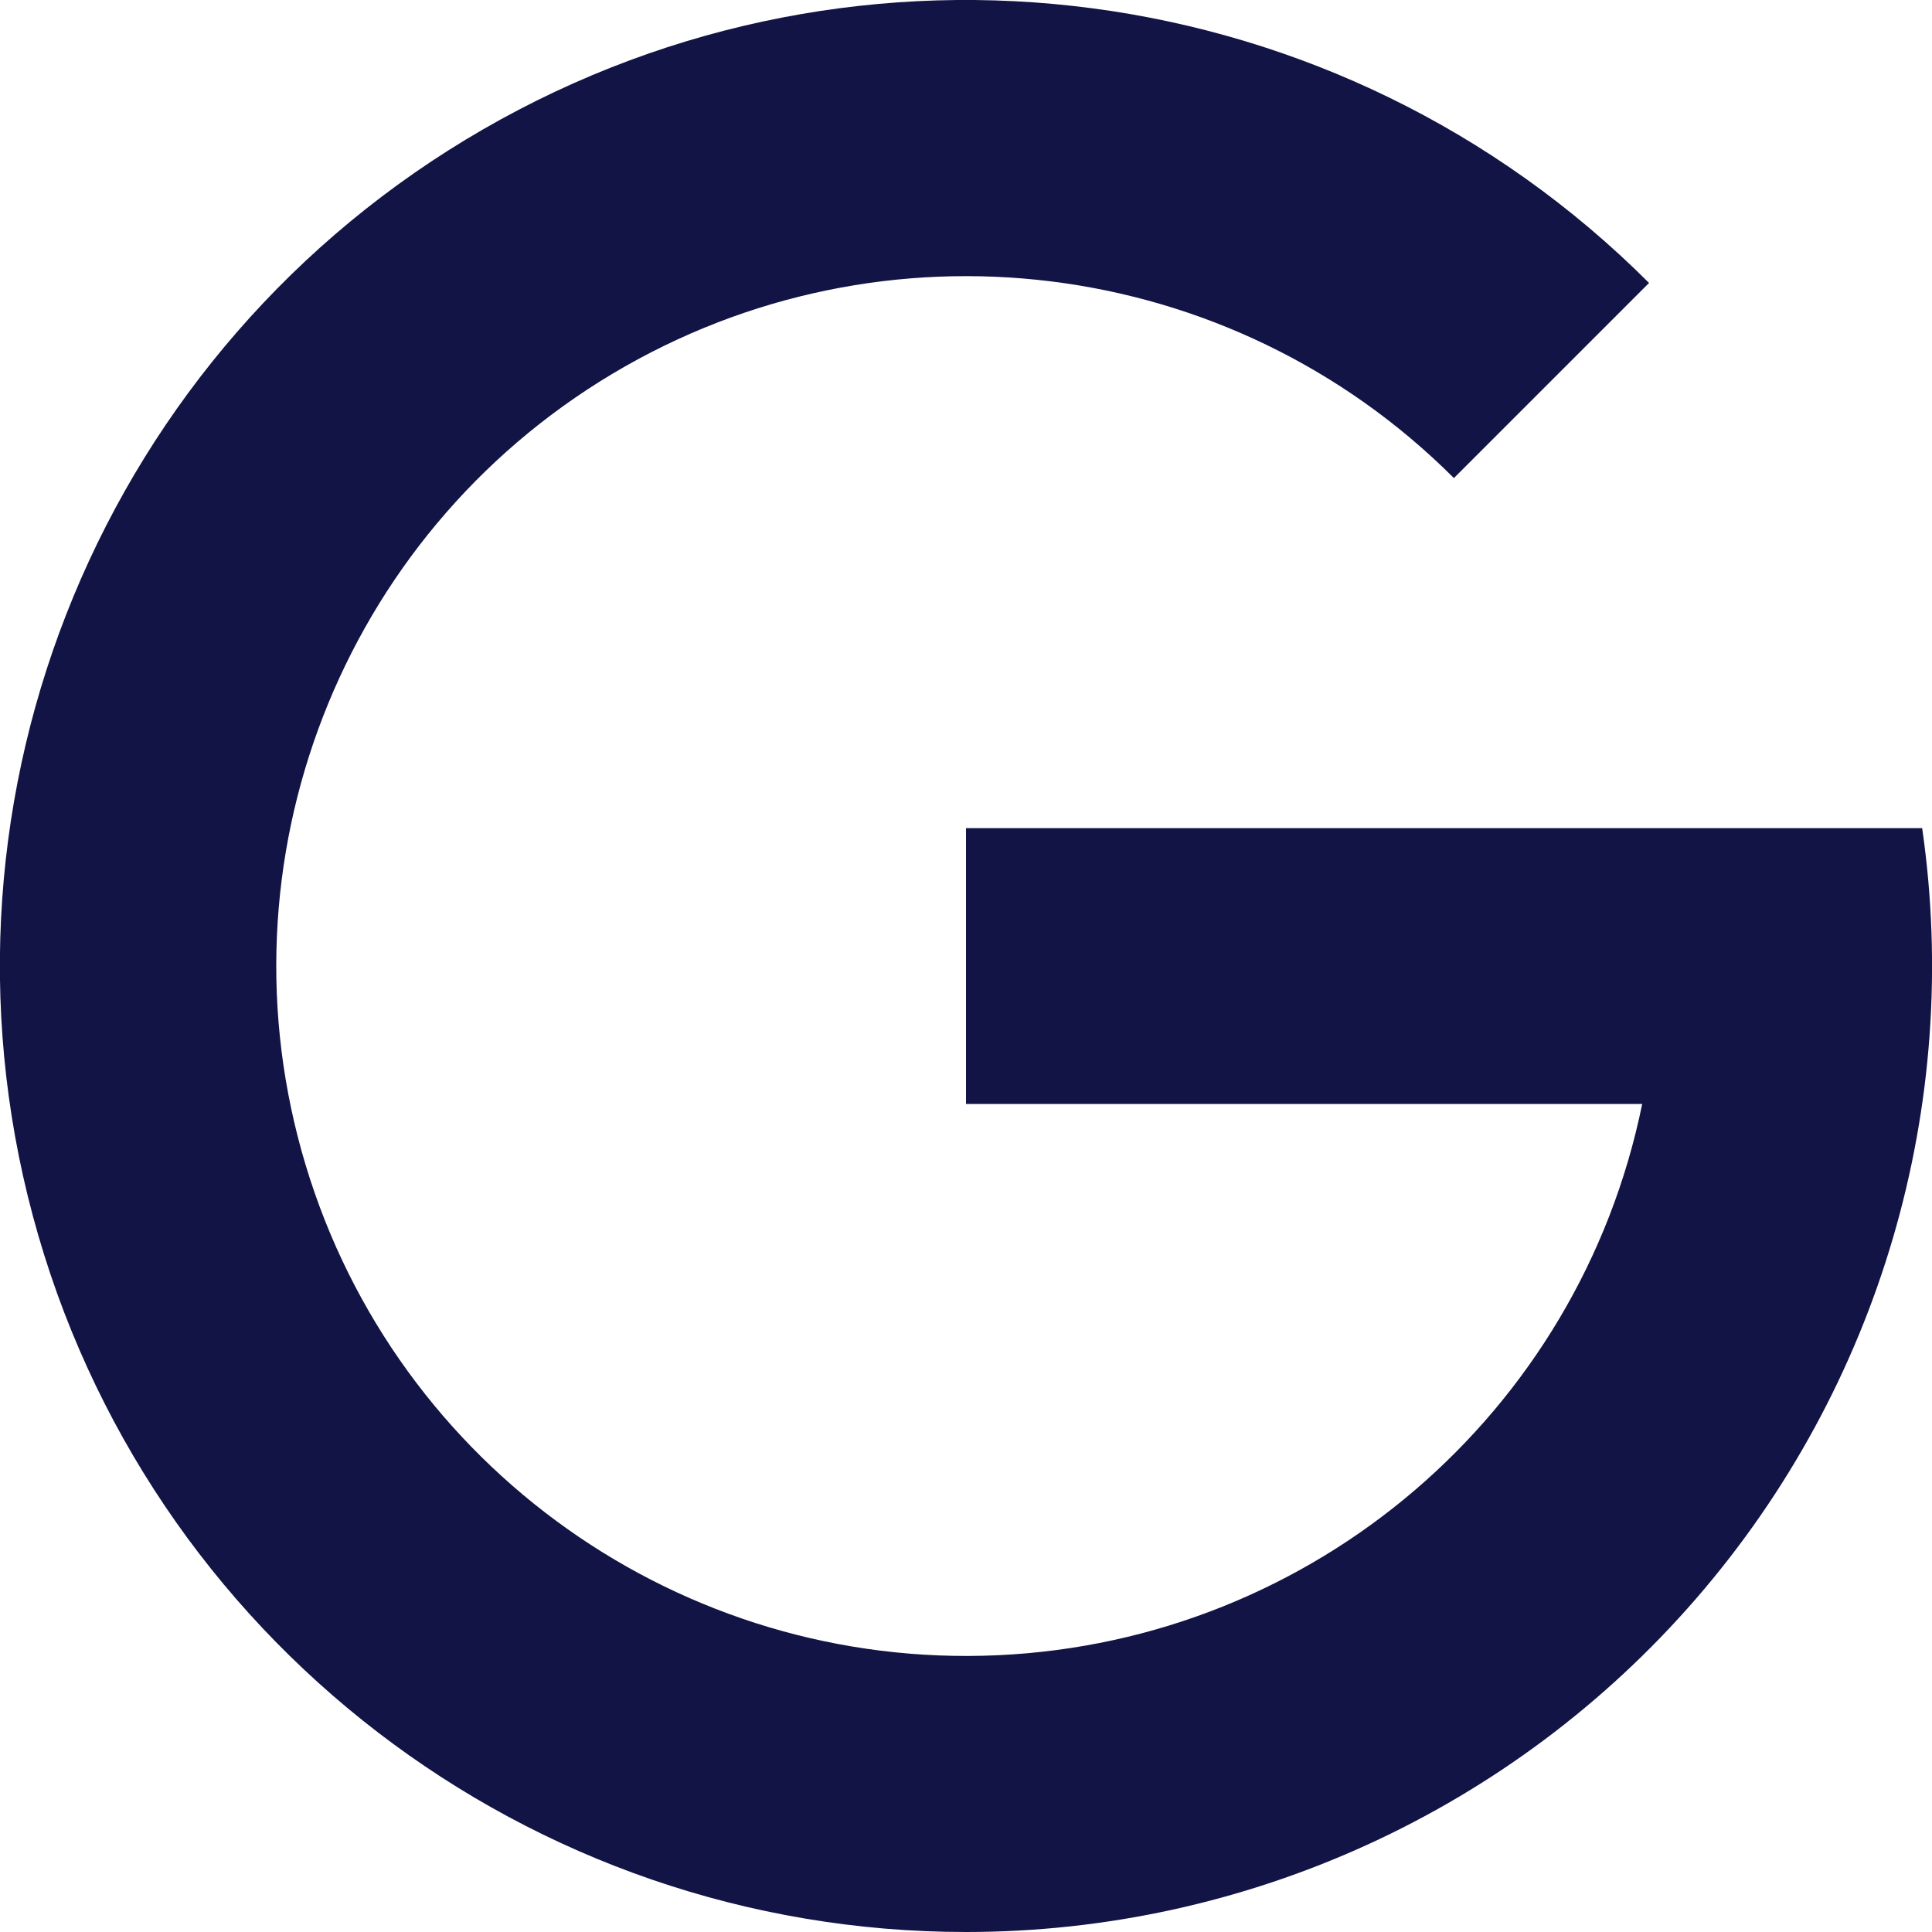
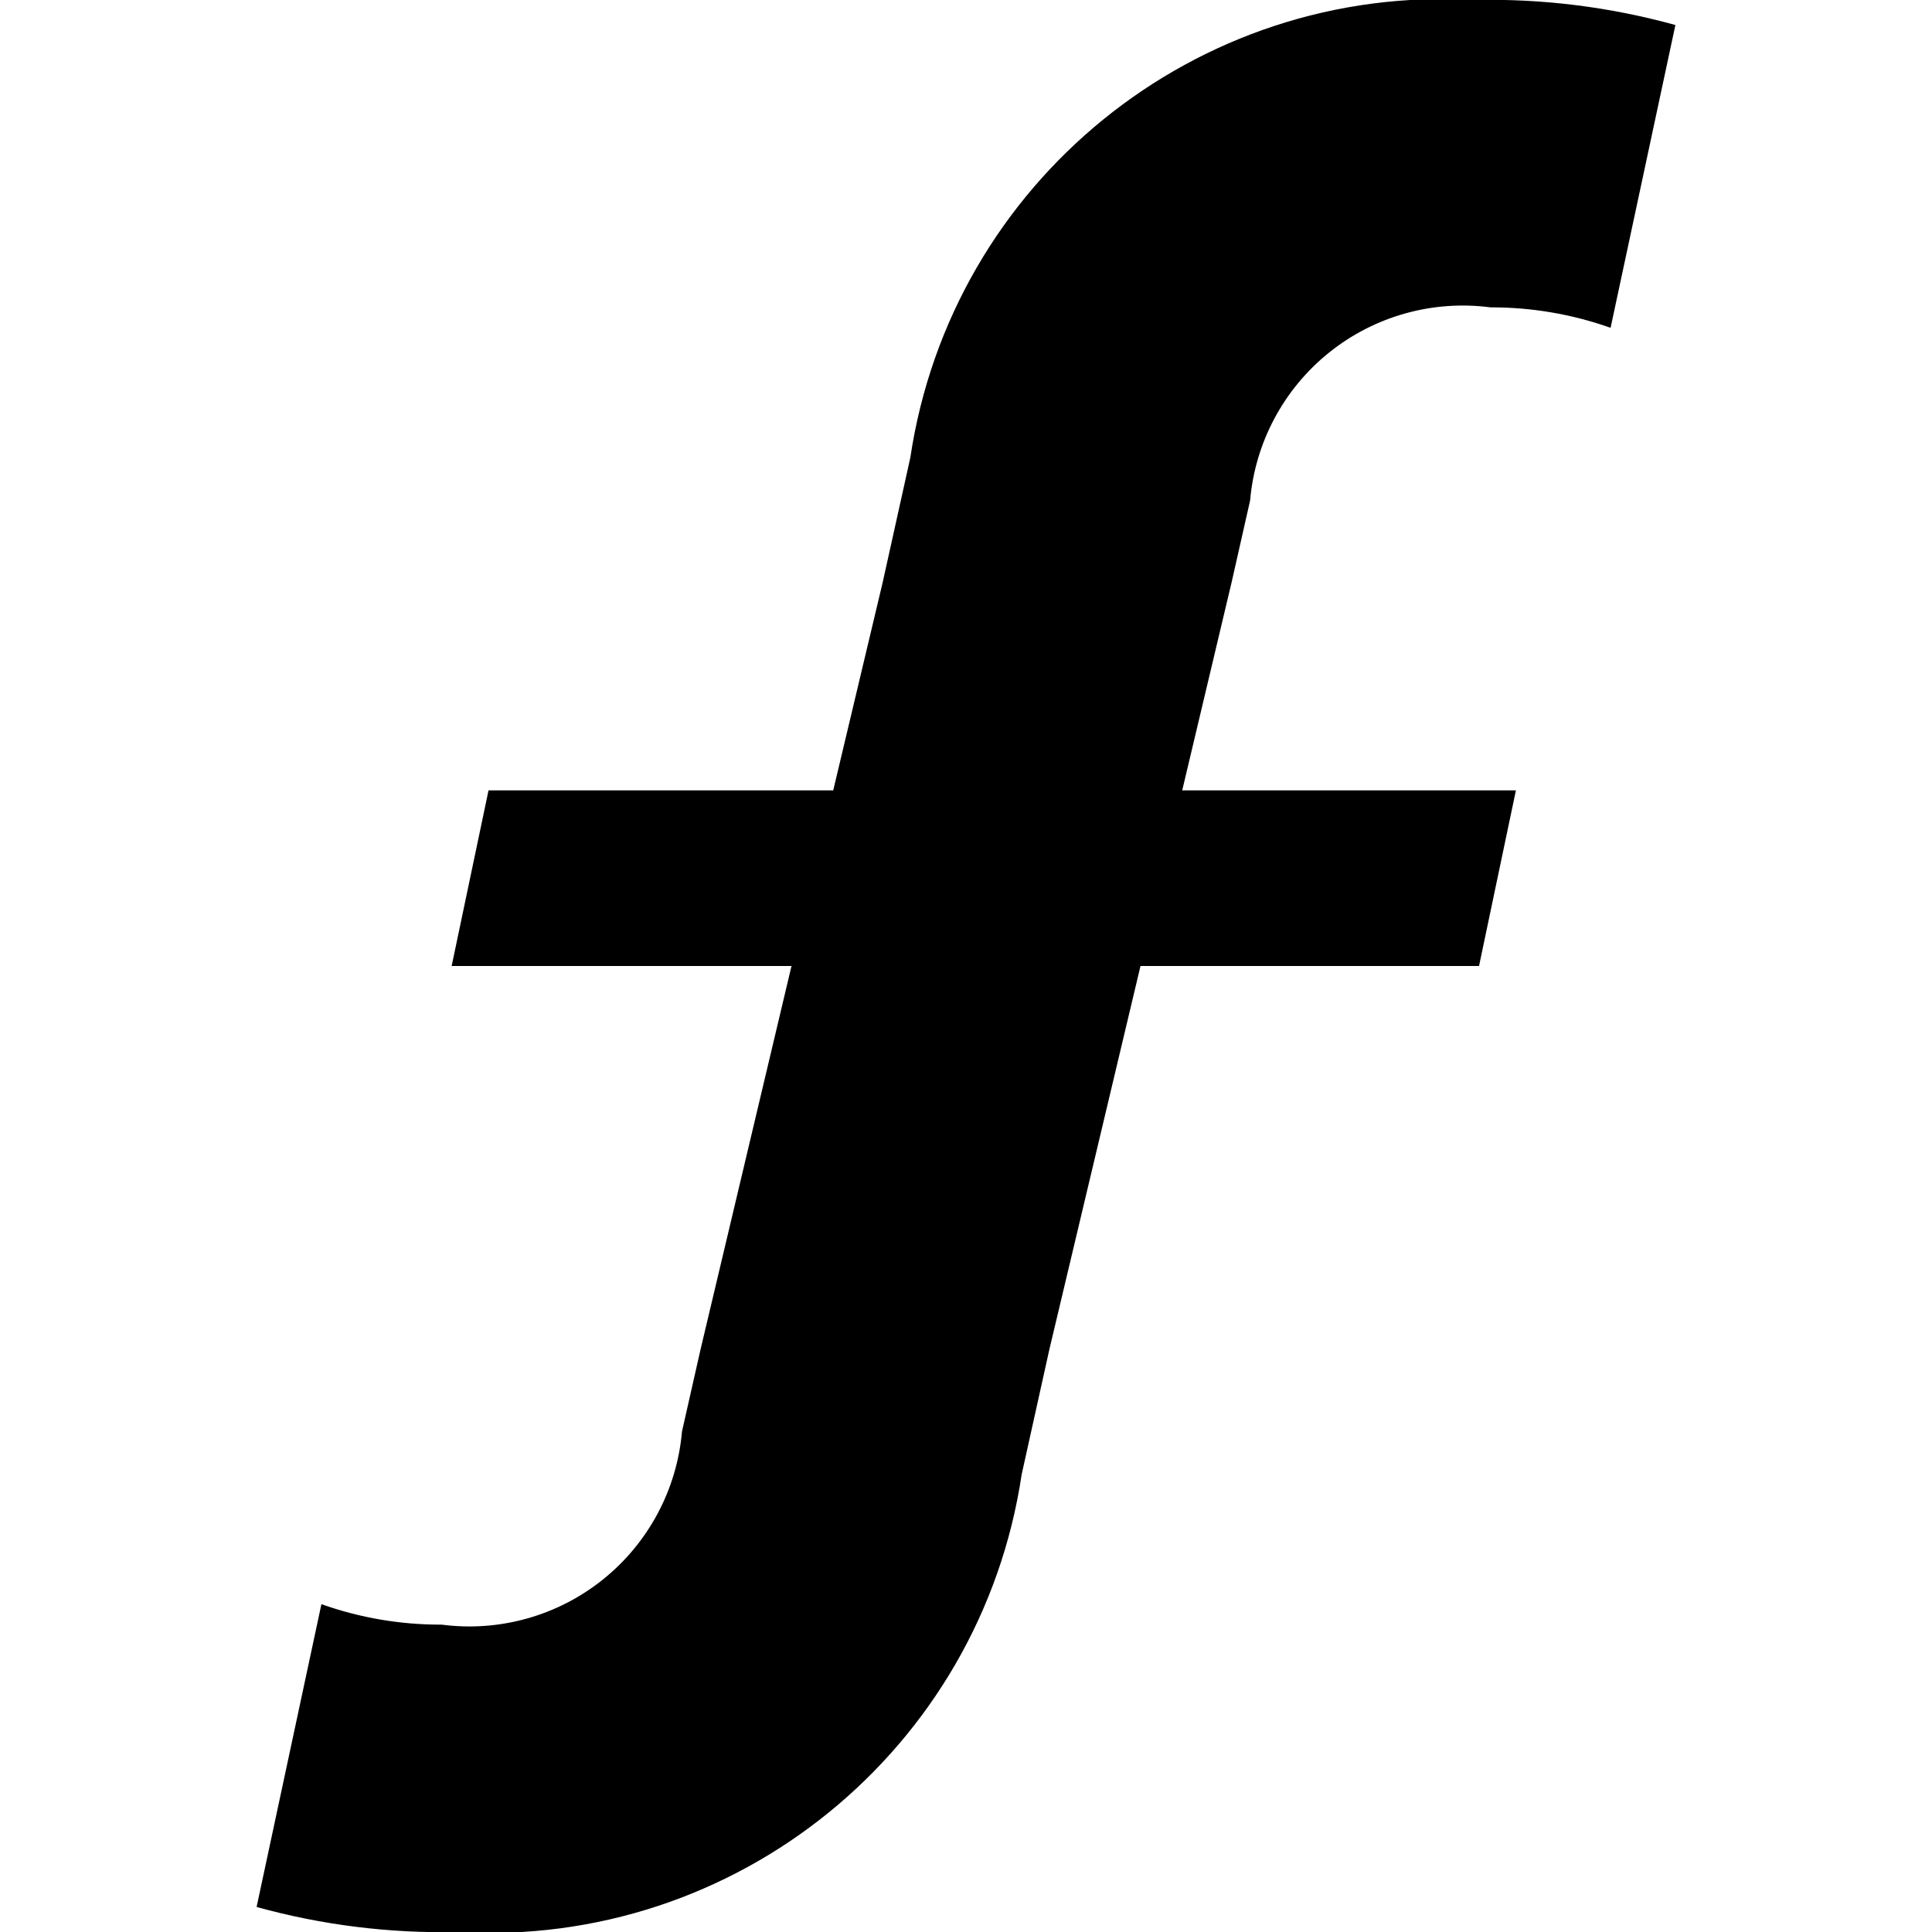
<svg xmlns="http://www.w3.org/2000/svg" width="22" height="22">
-   <path d="M11 22a11 11 0 1 1 7.778-18.778l-2.222 2.222a7.856 7.856 0 1 0 2.144 7.127H11V9.43h10.888A11 11 0 0 1 11 22z" fill="#111444" fill-rule="evenodd" />
+   <path d="M18.34 3.733a4.048 4.048 0 0 0-1.368-.233 2.43 2.43 0 0 0-2.737 2.2l-.211.933L13.462 9h3.8l-.42 2h-3.855l-1.037 4.363-.316 1.426A6.128 6.128 0 0 1 5.212 22a7.914 7.914 0 0 1-2.29-.285l.738-3.448a4.046 4.046 0 0 0 1.369.233 2.43 2.43 0 0 0 2.737-2.2l.211-.933L9.013 11h-3.87l.42-2h3.925l.562-2.363.316-1.426A6.128 6.128 0 0 1 16.788 0a7.918 7.918 0 0 1 2.29.285z" fill-rule="evenodd" />
</svg>
